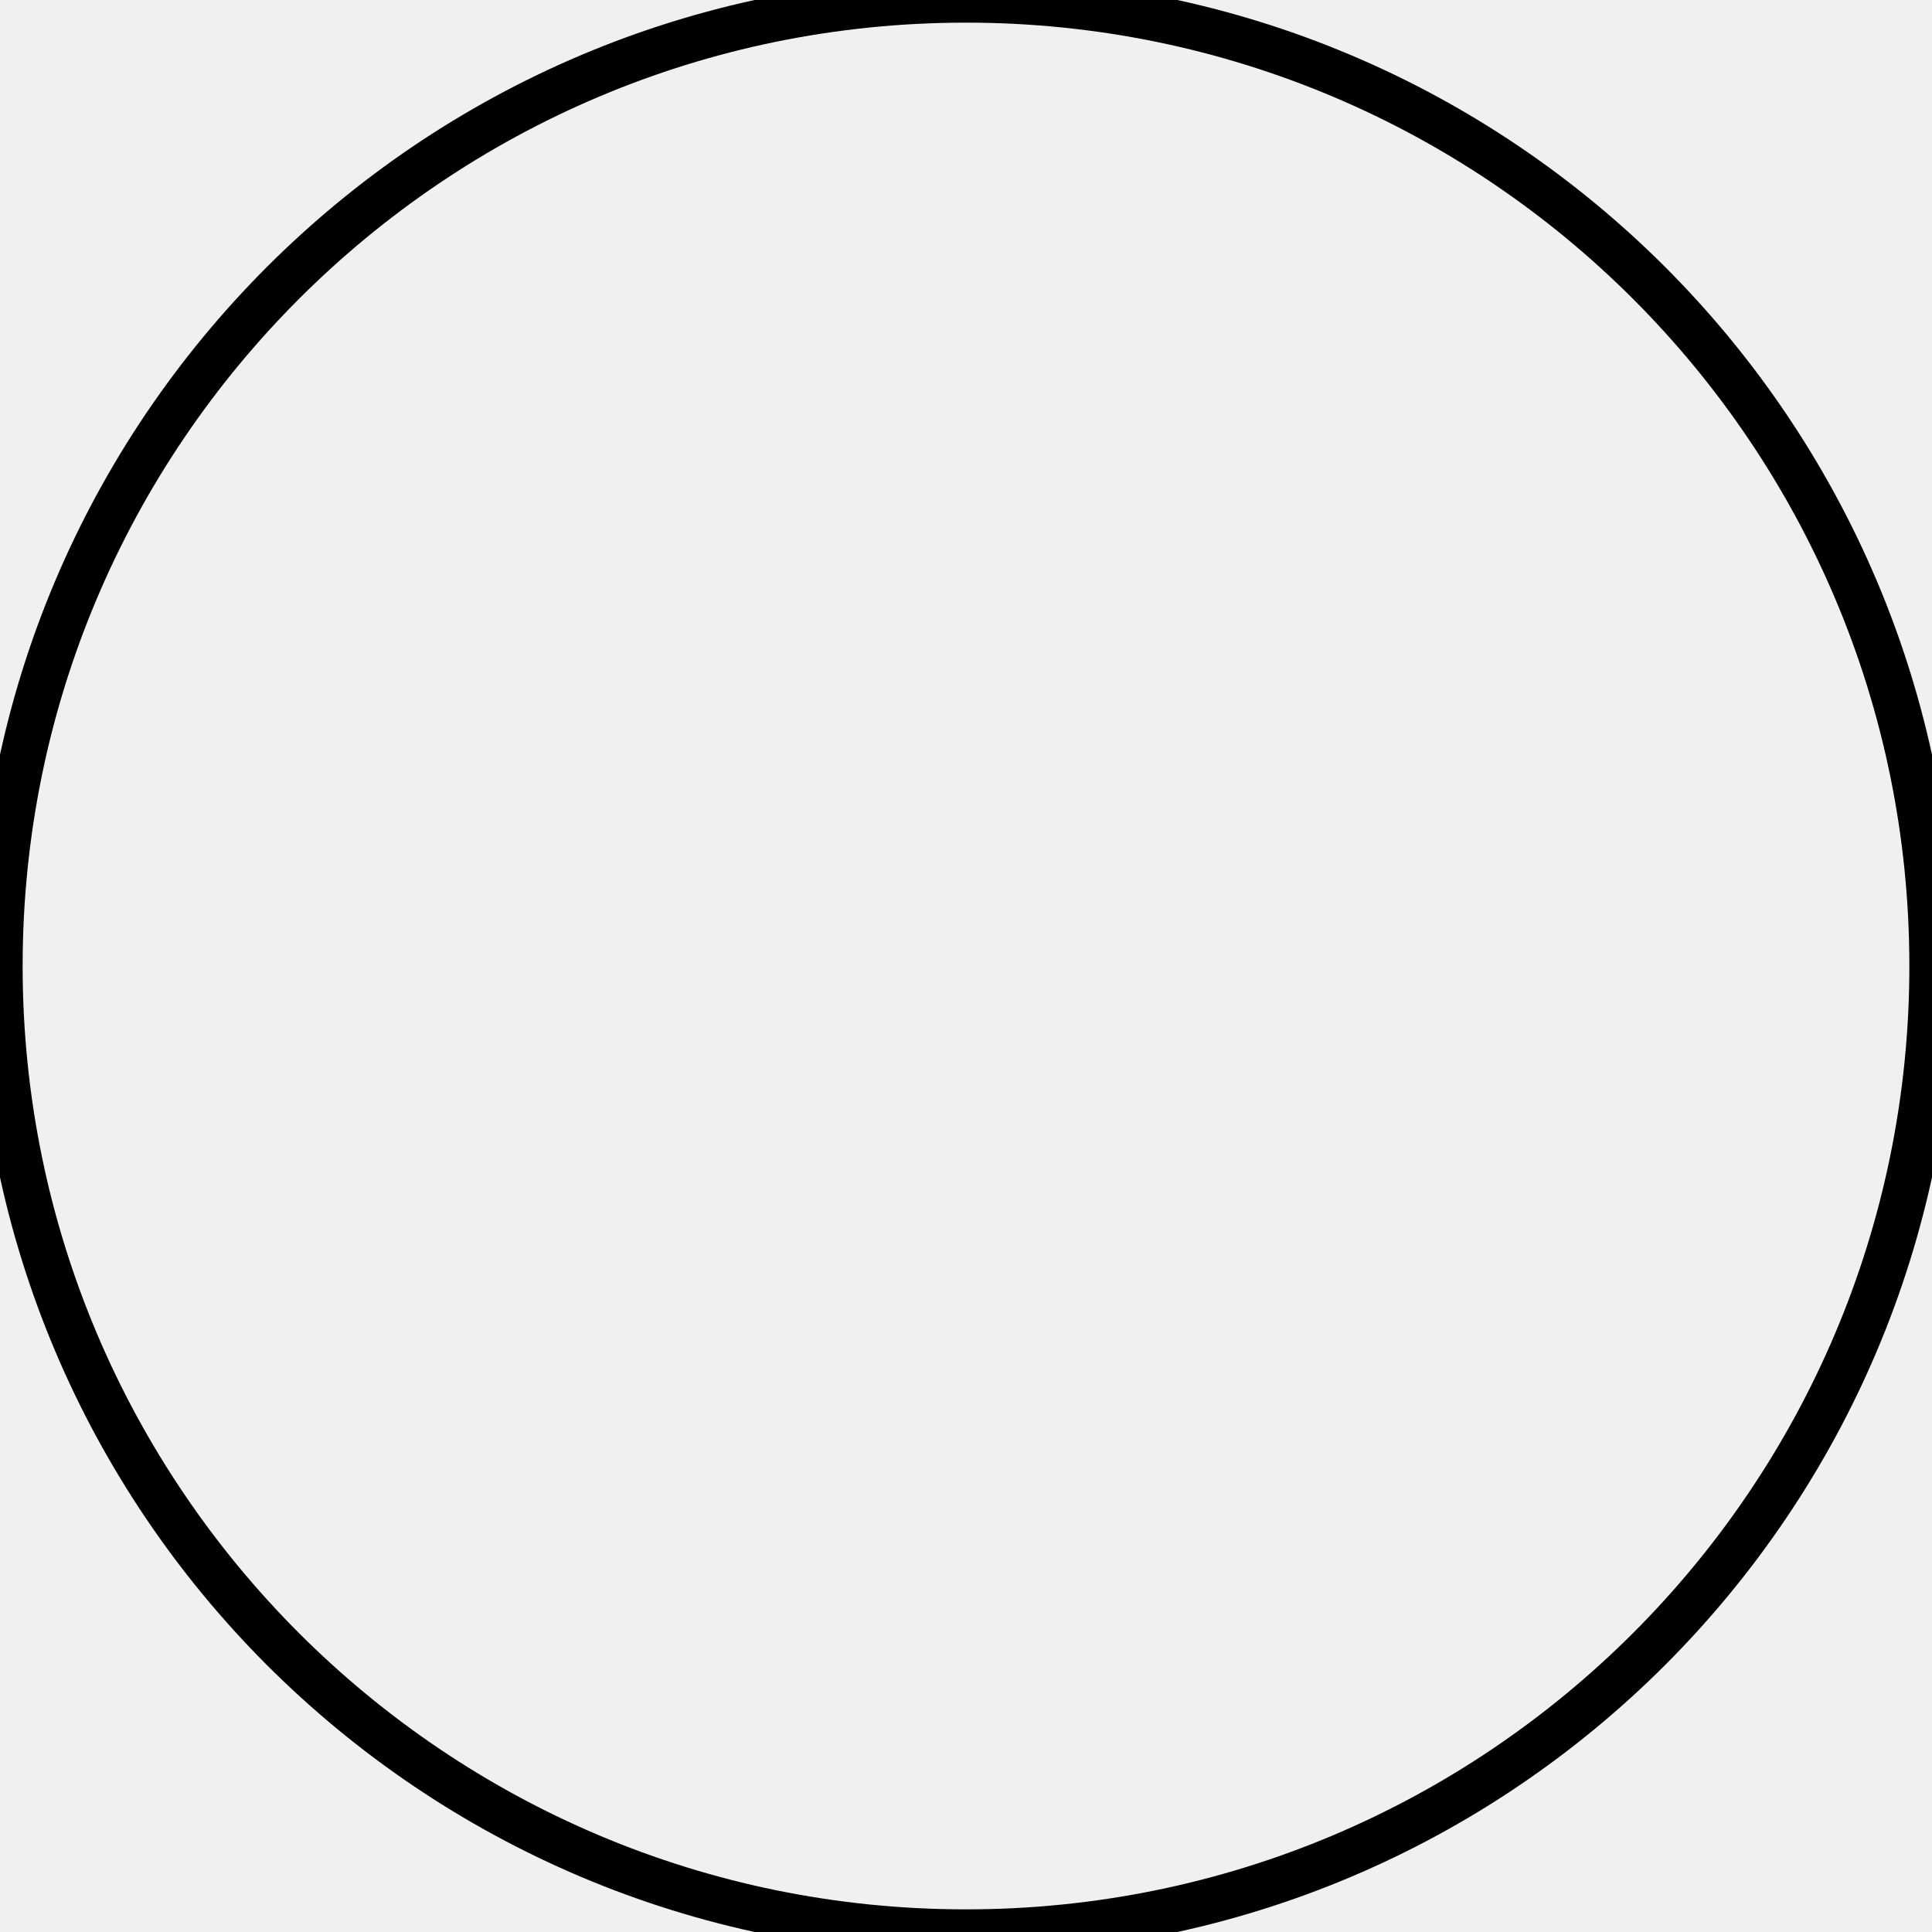
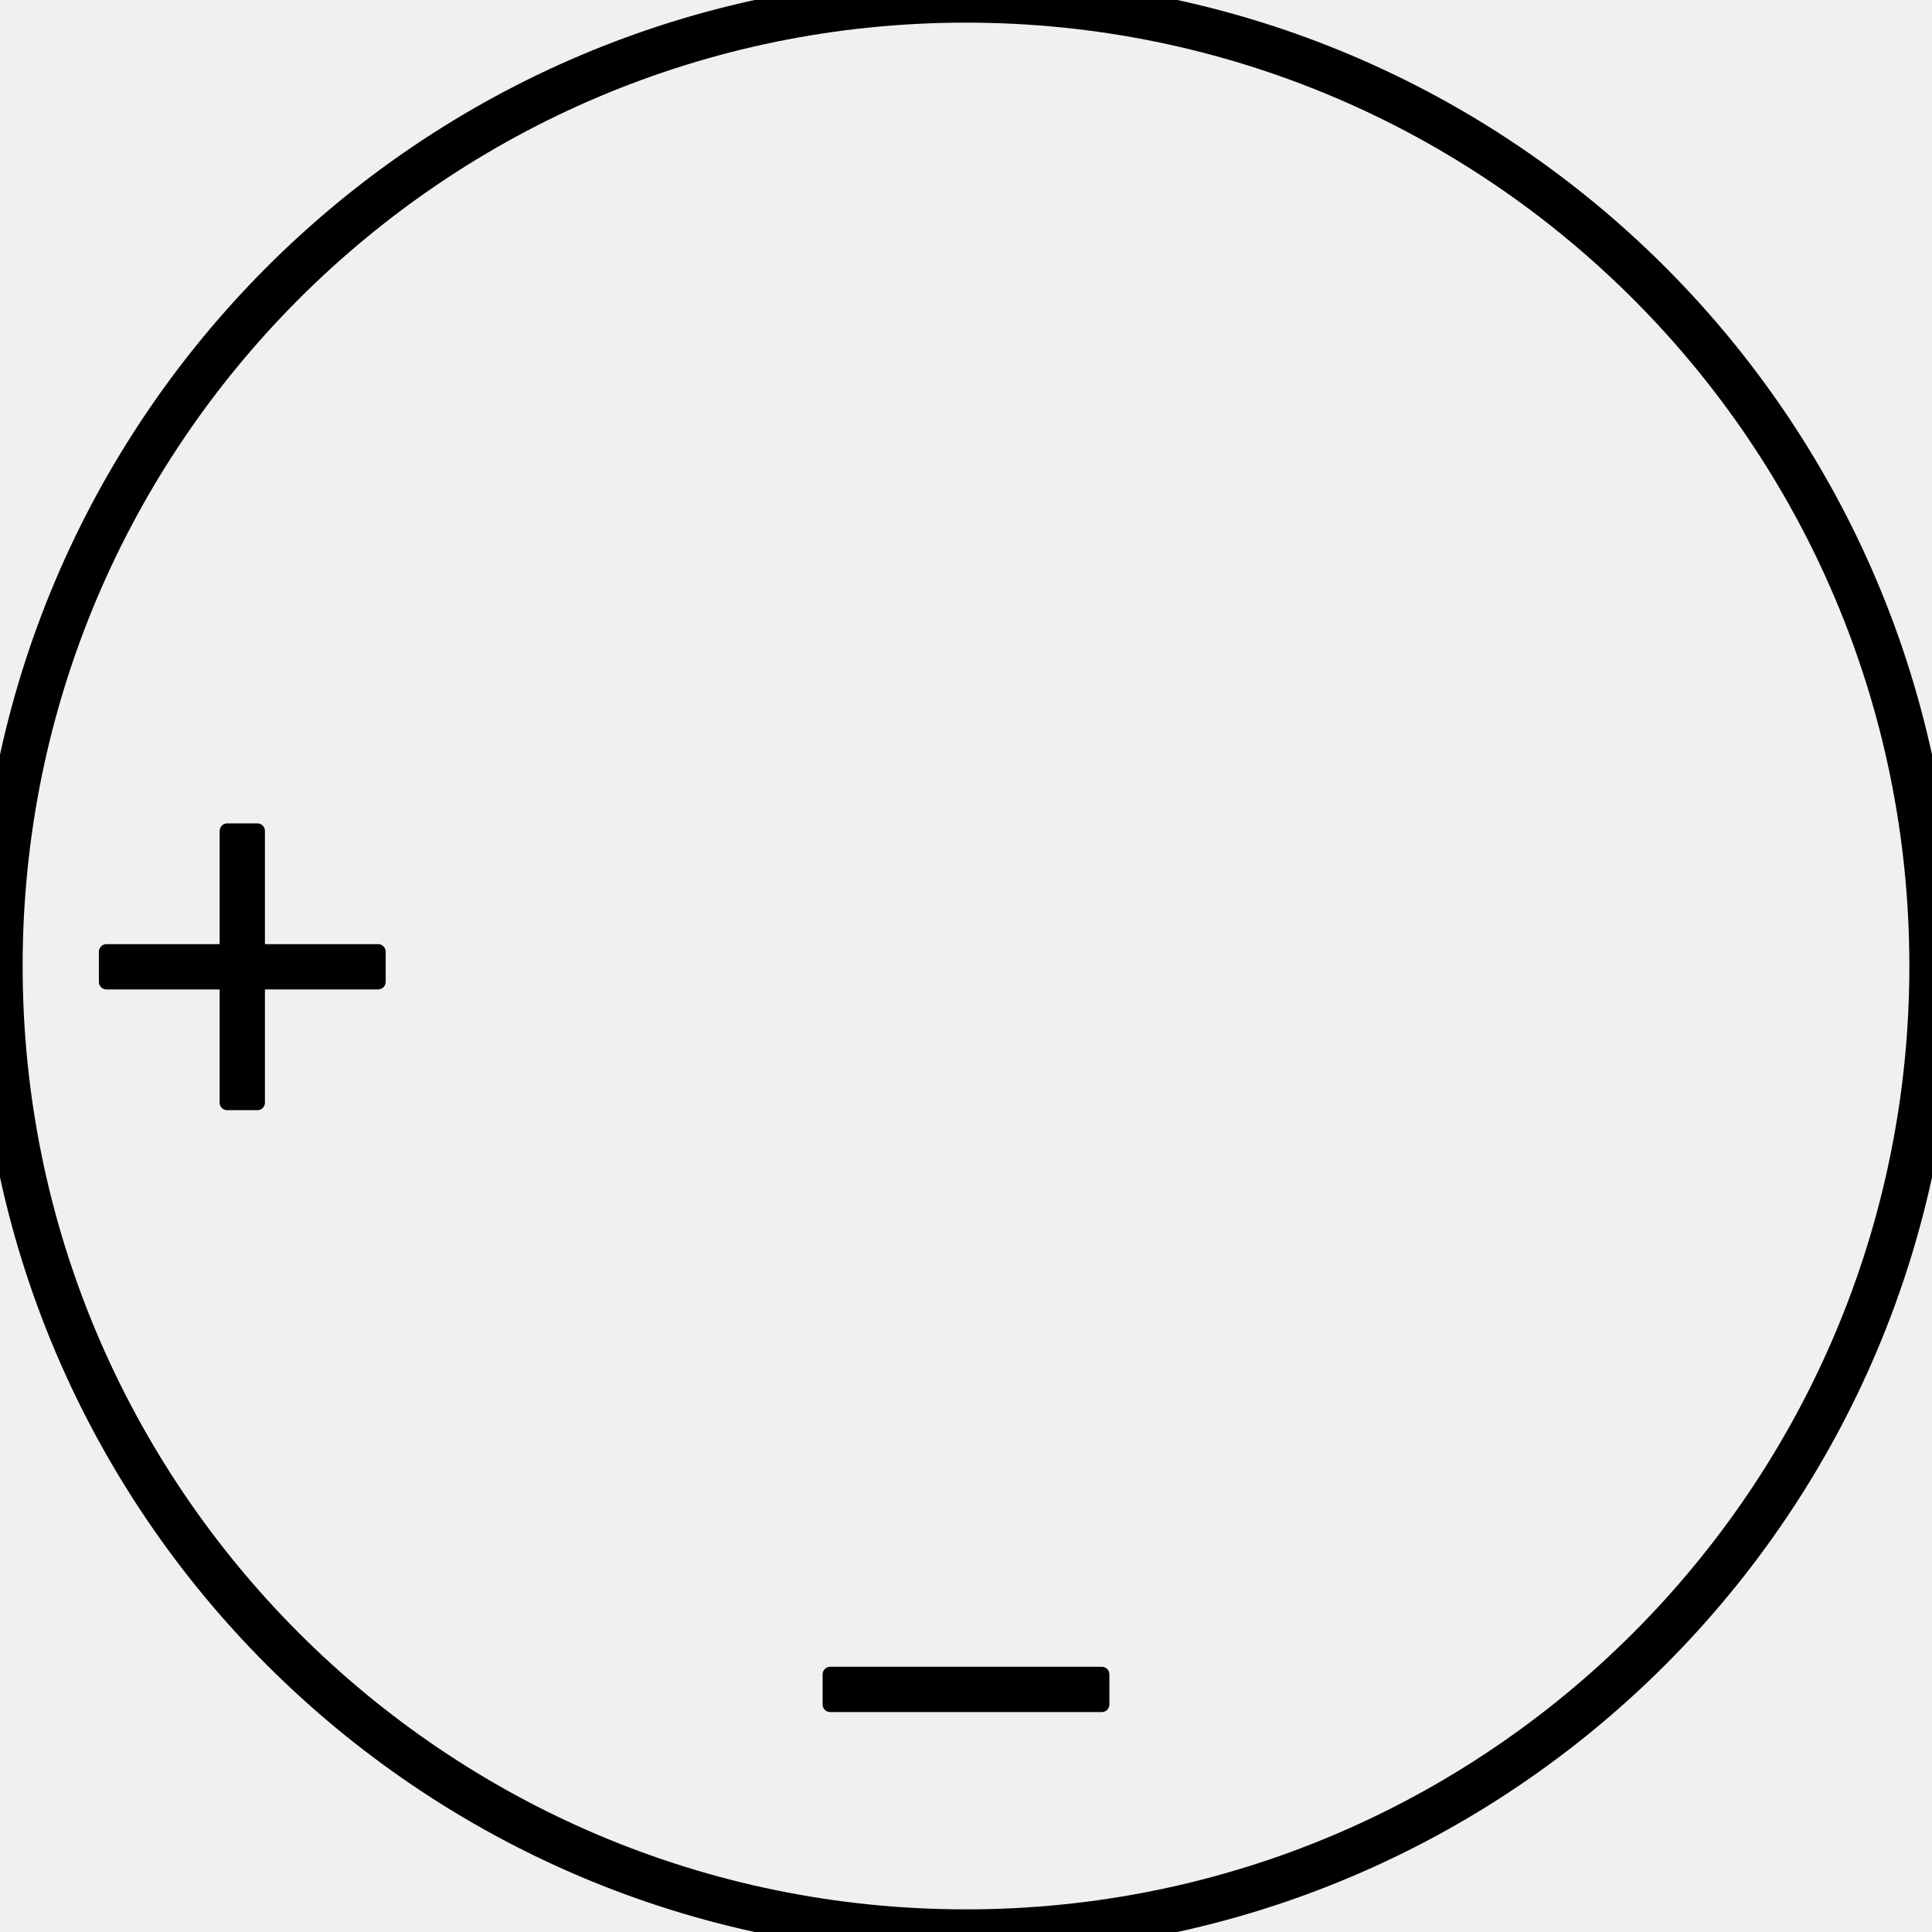
- <svg xmlns="http://www.w3.org/2000/svg" id="Layer_1" width="64" height="64" version="1.1" viewBox="0 0 64 64">
-   <defs>
-     <style>
-       .st0 {
-         fill: none;
-         stroke-width: 1.5px;
-       }
- 
-       .st0, .st1 {
-         stroke: #000;
-         stroke-linecap: round;
-         stroke-linejoin: round;
-       }
- 
-       .st1 {
-         stroke-width: .5px;
-       }
-     </style>
-   </defs>
-   <circle class="st0" cx="32" cy="32" r="32" />
-   <polygon class="st1" points="35.7 77.9 32 64.1 28.2 77.9 35.7 77.9" />
-   <polygon class="st1" points="-13.9 35.7 0 32 -13.9 28.2 -13.9 35.7" />
+ <svg xmlns="http://www.w3.org/2000/svg" width="64" height="64" viewBox="0 0 64 64">
+   <g id="Layer_1">
+     <path d="M64 32 C64 49.673 49.673 64 32 64 C14.327 64 0 49.673 0 32 C0 14.327 14.327 0 32 0 C49.673 0 64 14.327 64 32 Z" fill="none" stroke="#000000" stroke-width="1.5" stroke-linecap="round" stroke-linejoin="round" />
+     <path d="M35.7 77.9 L32 64.1 L28.2 77.9 Z" fill="#000000" stroke="#000000" stroke-width="0.5" stroke-linecap="round" stroke-linejoin="round" />
+     <path d="M-13.9 35.7 L0 32 L-13.9 28.2 Z" fill="#000000" stroke="#000000" stroke-width="0.5" stroke-linecap="round" stroke-linejoin="round" />
+     <path d="M-13.9 32 L-16 32" fill="#ffffff" stroke="#000000" stroke-width="1.5" stroke-miterlimit="10" />
+     <path d="M32 78 L32 80" fill="#ffffff" stroke="#000000" stroke-width="1.5" stroke-miterlimit="10" />
+     <path d="M27.5 55.464 L36.5 55.464 L36.5 56.464 L27.5 56.464 Z" fill="#000000" stroke="#000000" stroke-width="0.5" stroke-linejoin="round" />
+     <path d="M12.526 31.526 L8.526 31.526 L8.526 27.526 L7.526 27.526 L7.526 31.526 L3.526 31.526 L3.526 32.526 L7.526 32.526 L7.526 36.526 L8.526 36.526 L8.526 32.526 L12.526 32.526 Z" fill="#000000" stroke="#000000" stroke-width="0.5" stroke-linejoin="round" />
+   </g>
</svg>
